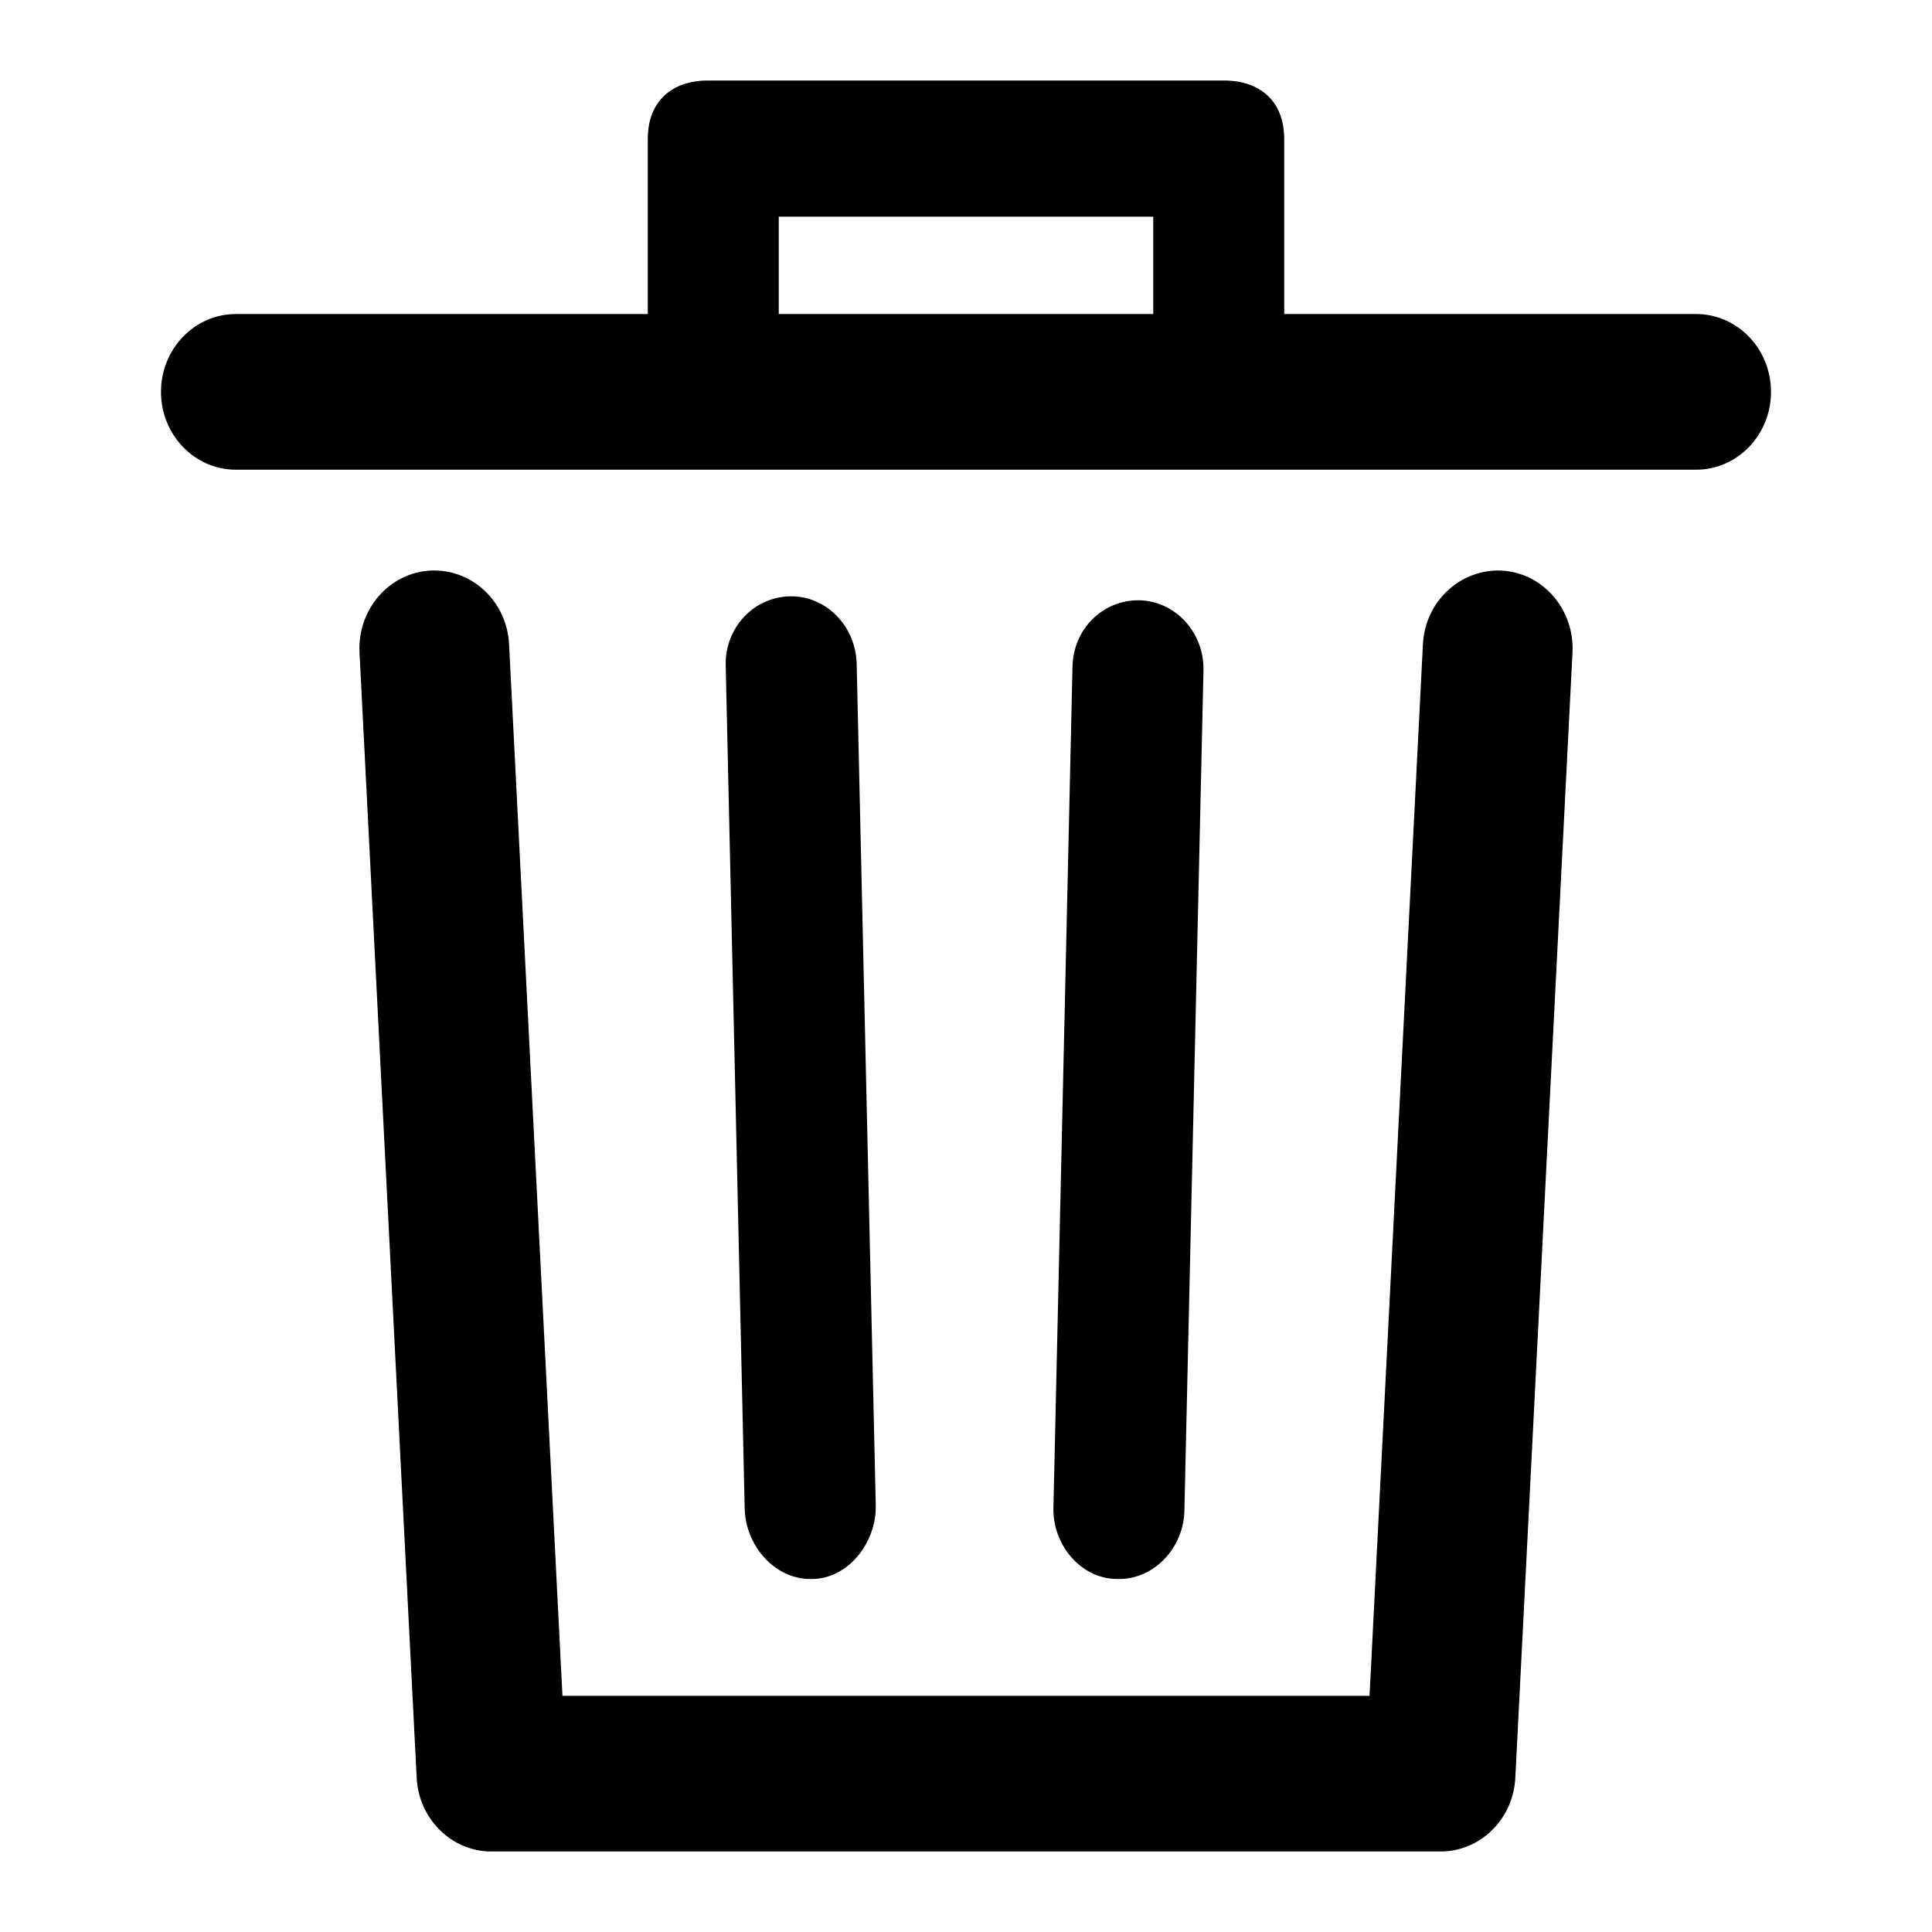
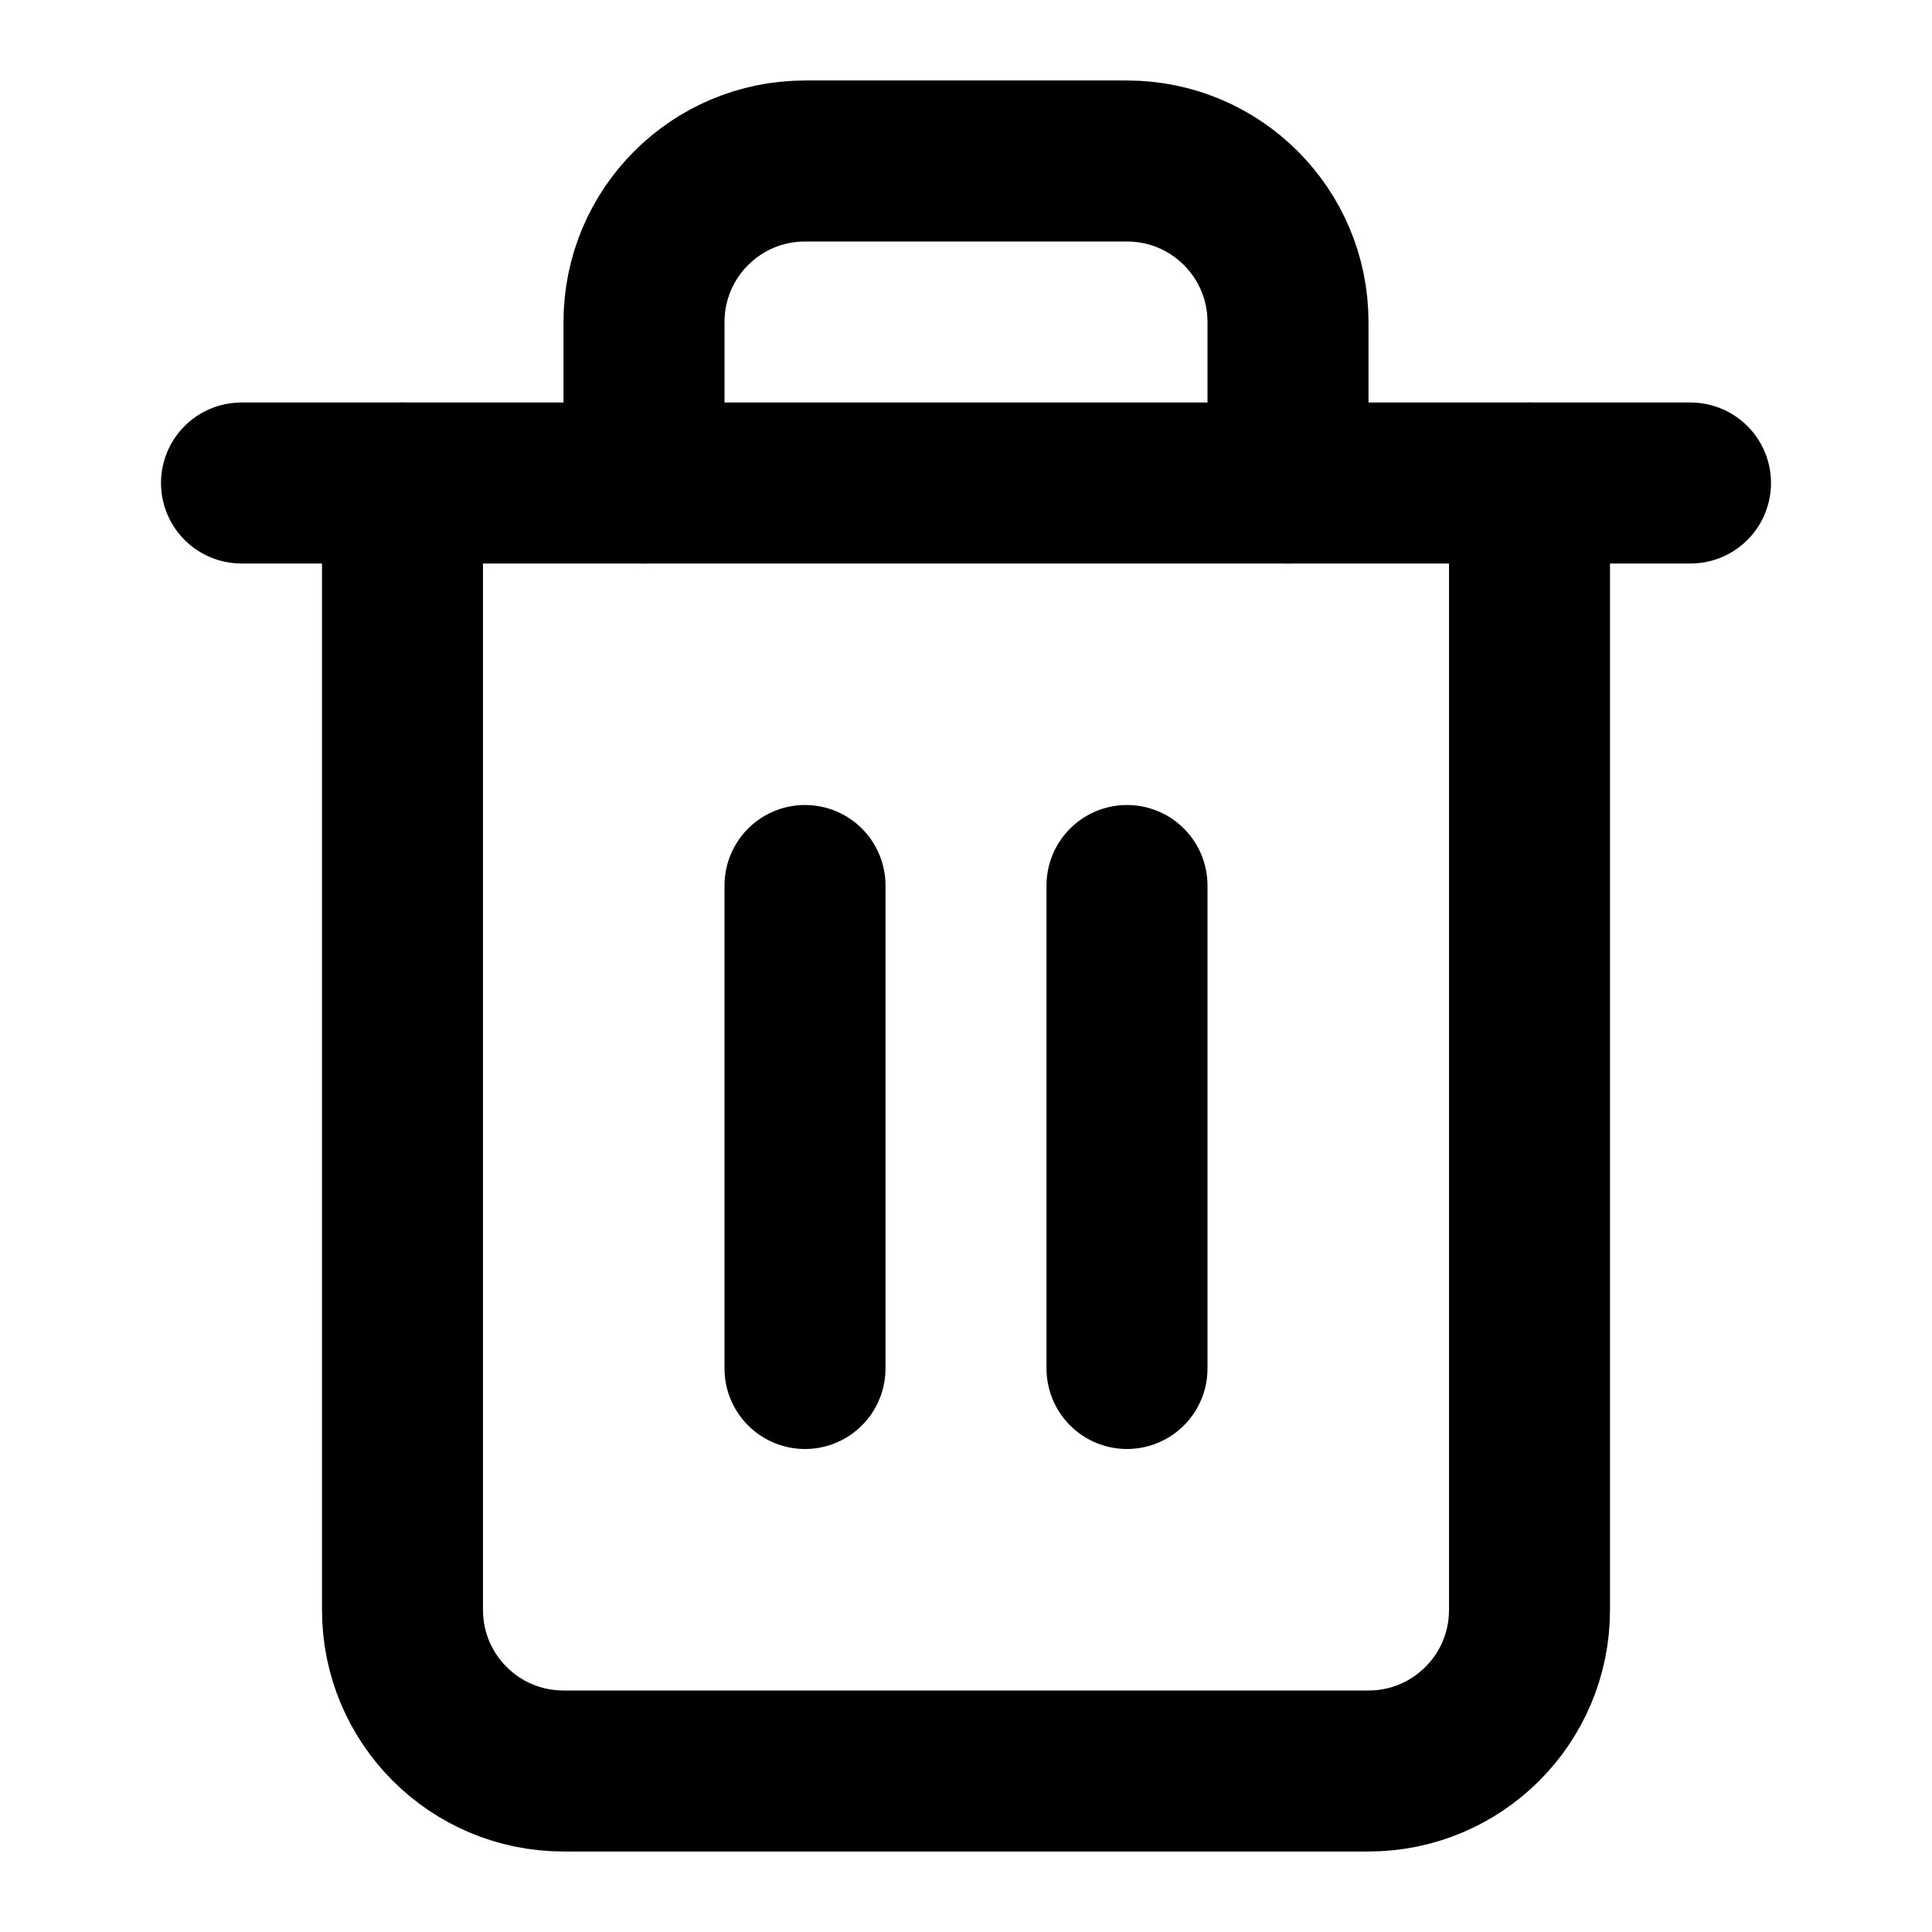
- <svg xmlns="http://www.w3.org/2000/svg" data-token-name="delete" width="24px" height="24px" viewBox="0 0 24 24" version="1.1">
-   <path d="M13.9,19.615 C14.341,19.615 14.703,19.227 14.713,18.767 L14.95,8.328 C14.96,7.861 14.605,7.468 14.155,7.457 C13.699,7.45 13.333,7.813 13.323,8.28 L13.086,18.728 C13.075,19.195 13.431,19.615 13.88,19.615 L13.9,19.615 Z M10.064,19.615 L10.084,19.615 C10.533,19.615 10.889,19.166 10.879,18.699 L10.642,8.246 C10.631,7.779 10.263,7.397 9.809,7.408 C9.36,7.419 9.004,7.8 9.015,8.267 L9.251,18.742 C9.262,19.202 9.624,19.615 10.064,19.615 L10.064,19.615 Z M9.674,3.901 L14.326,3.901 L14.326,2.692 L9.674,2.692 L9.674,3.901 Z M22,4.868 C22,5.402 21.583,5.835 21.07,5.835 L2.93,5.835 C2.417,5.835 2,5.402 2,4.868 C2,4.334 2.417,3.901 2.93,3.901 L8.047,3.901 L8.047,1.725 C8.047,1.258 8.346,1 8.796,1 L15.204,1 C15.653,1 15.953,1.258 15.953,1.725 L15.953,3.901 L21.07,3.901 C21.583,3.901 22,4.334 22,4.868 L22,4.868 Z M19.534,8.105 L18.824,22.084 C18.798,22.597 18.39,23 17.895,23 L6.105,23 C5.61,23 5.202,22.597 5.176,22.084 L4.466,8.105 C4.439,7.571 4.833,7.116 5.346,7.088 C5.861,7.062 6.297,7.47 6.324,8.003 L6.987,21.066 L17.013,21.066 L17.676,8.003 C17.703,7.469 18.144,7.064 18.654,7.088 C19.167,7.116 19.561,7.571 19.534,8.105 L19.534,8.105 Z" fill="currentColor">
-   </path>
+ <svg xmlns="http://www.w3.org/2000/svg" data-token-name="delete" width="24" height="24" viewBox="0 0 24 24" fill="none" stroke="currentColor" stroke-width="2" stroke-linecap="round" stroke-linejoin="round" class="feather feather-trash-2">
+   <polyline points="3 6 5 6 21 6" />
+   <path d="M19 6v14a2 2 0 0 1-2 2H7a2 2 0 0 1-2-2V6m3 0V4a2 2 0 0 1 2-2h4a2 2 0 0 1 2 2v2" />
+   <line x1="10" y1="11" x2="10" y2="17" />
+   <line x1="14" y1="11" x2="14" y2="17" />
</svg>
